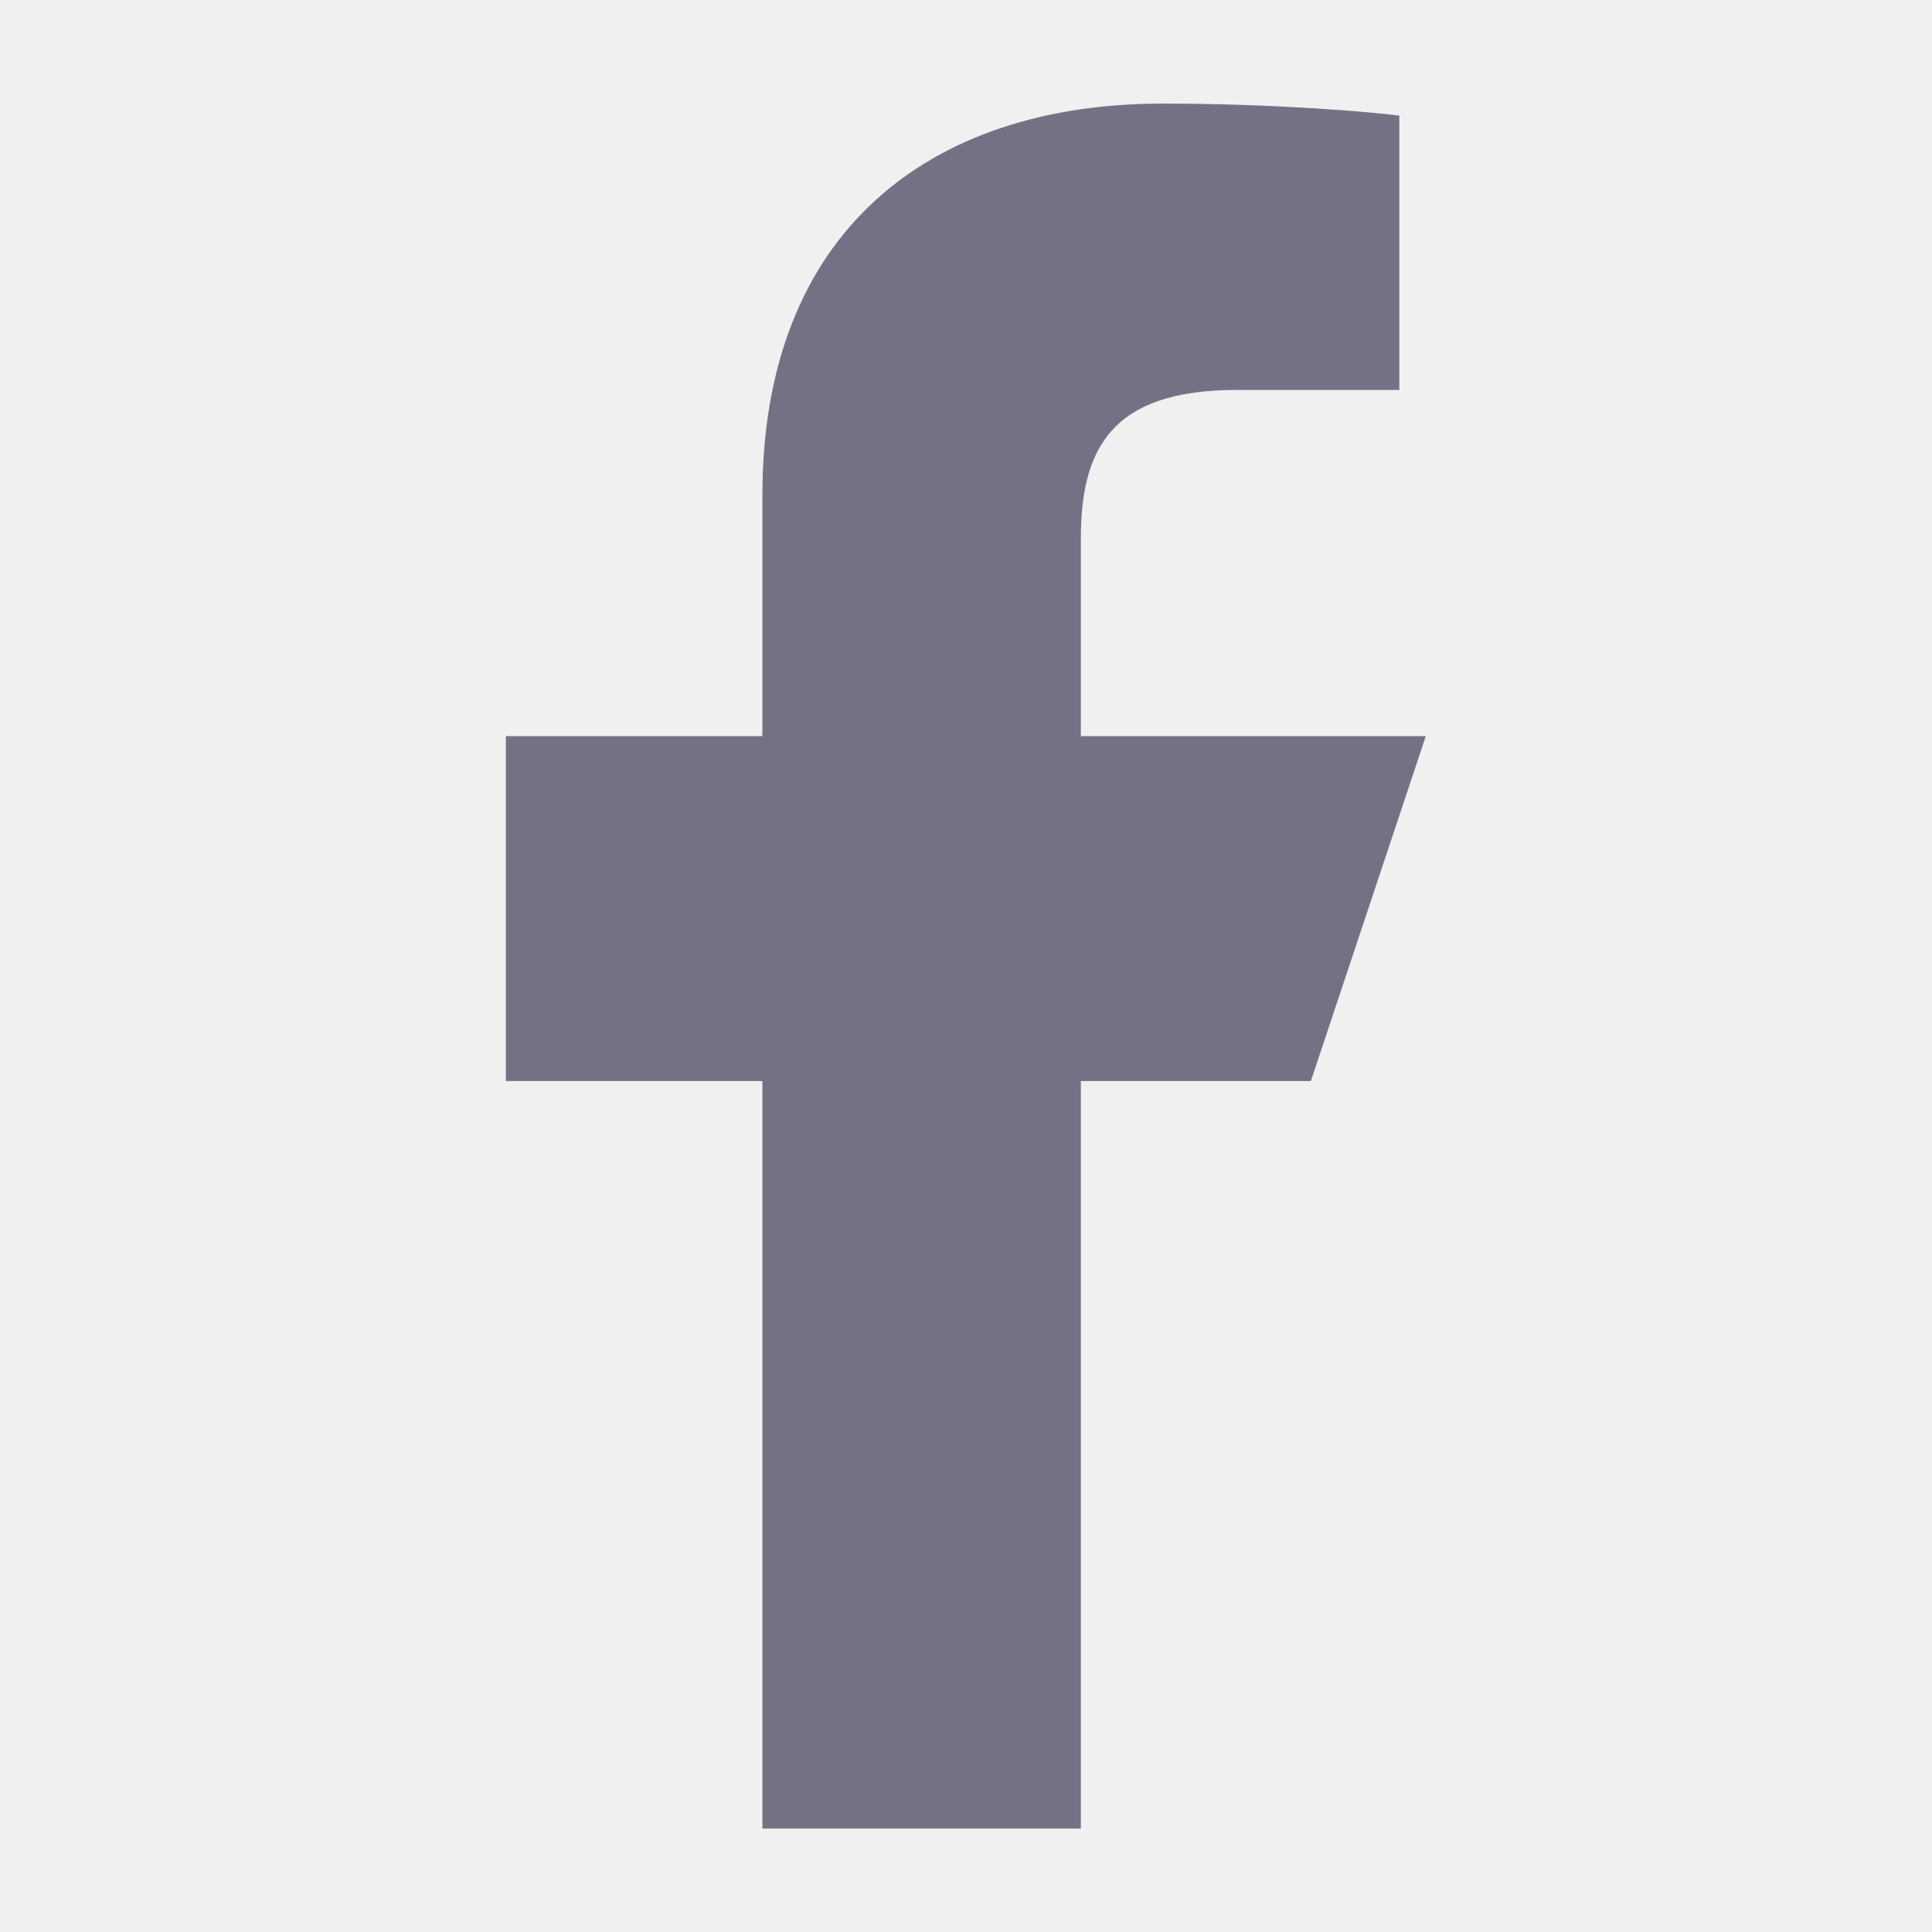
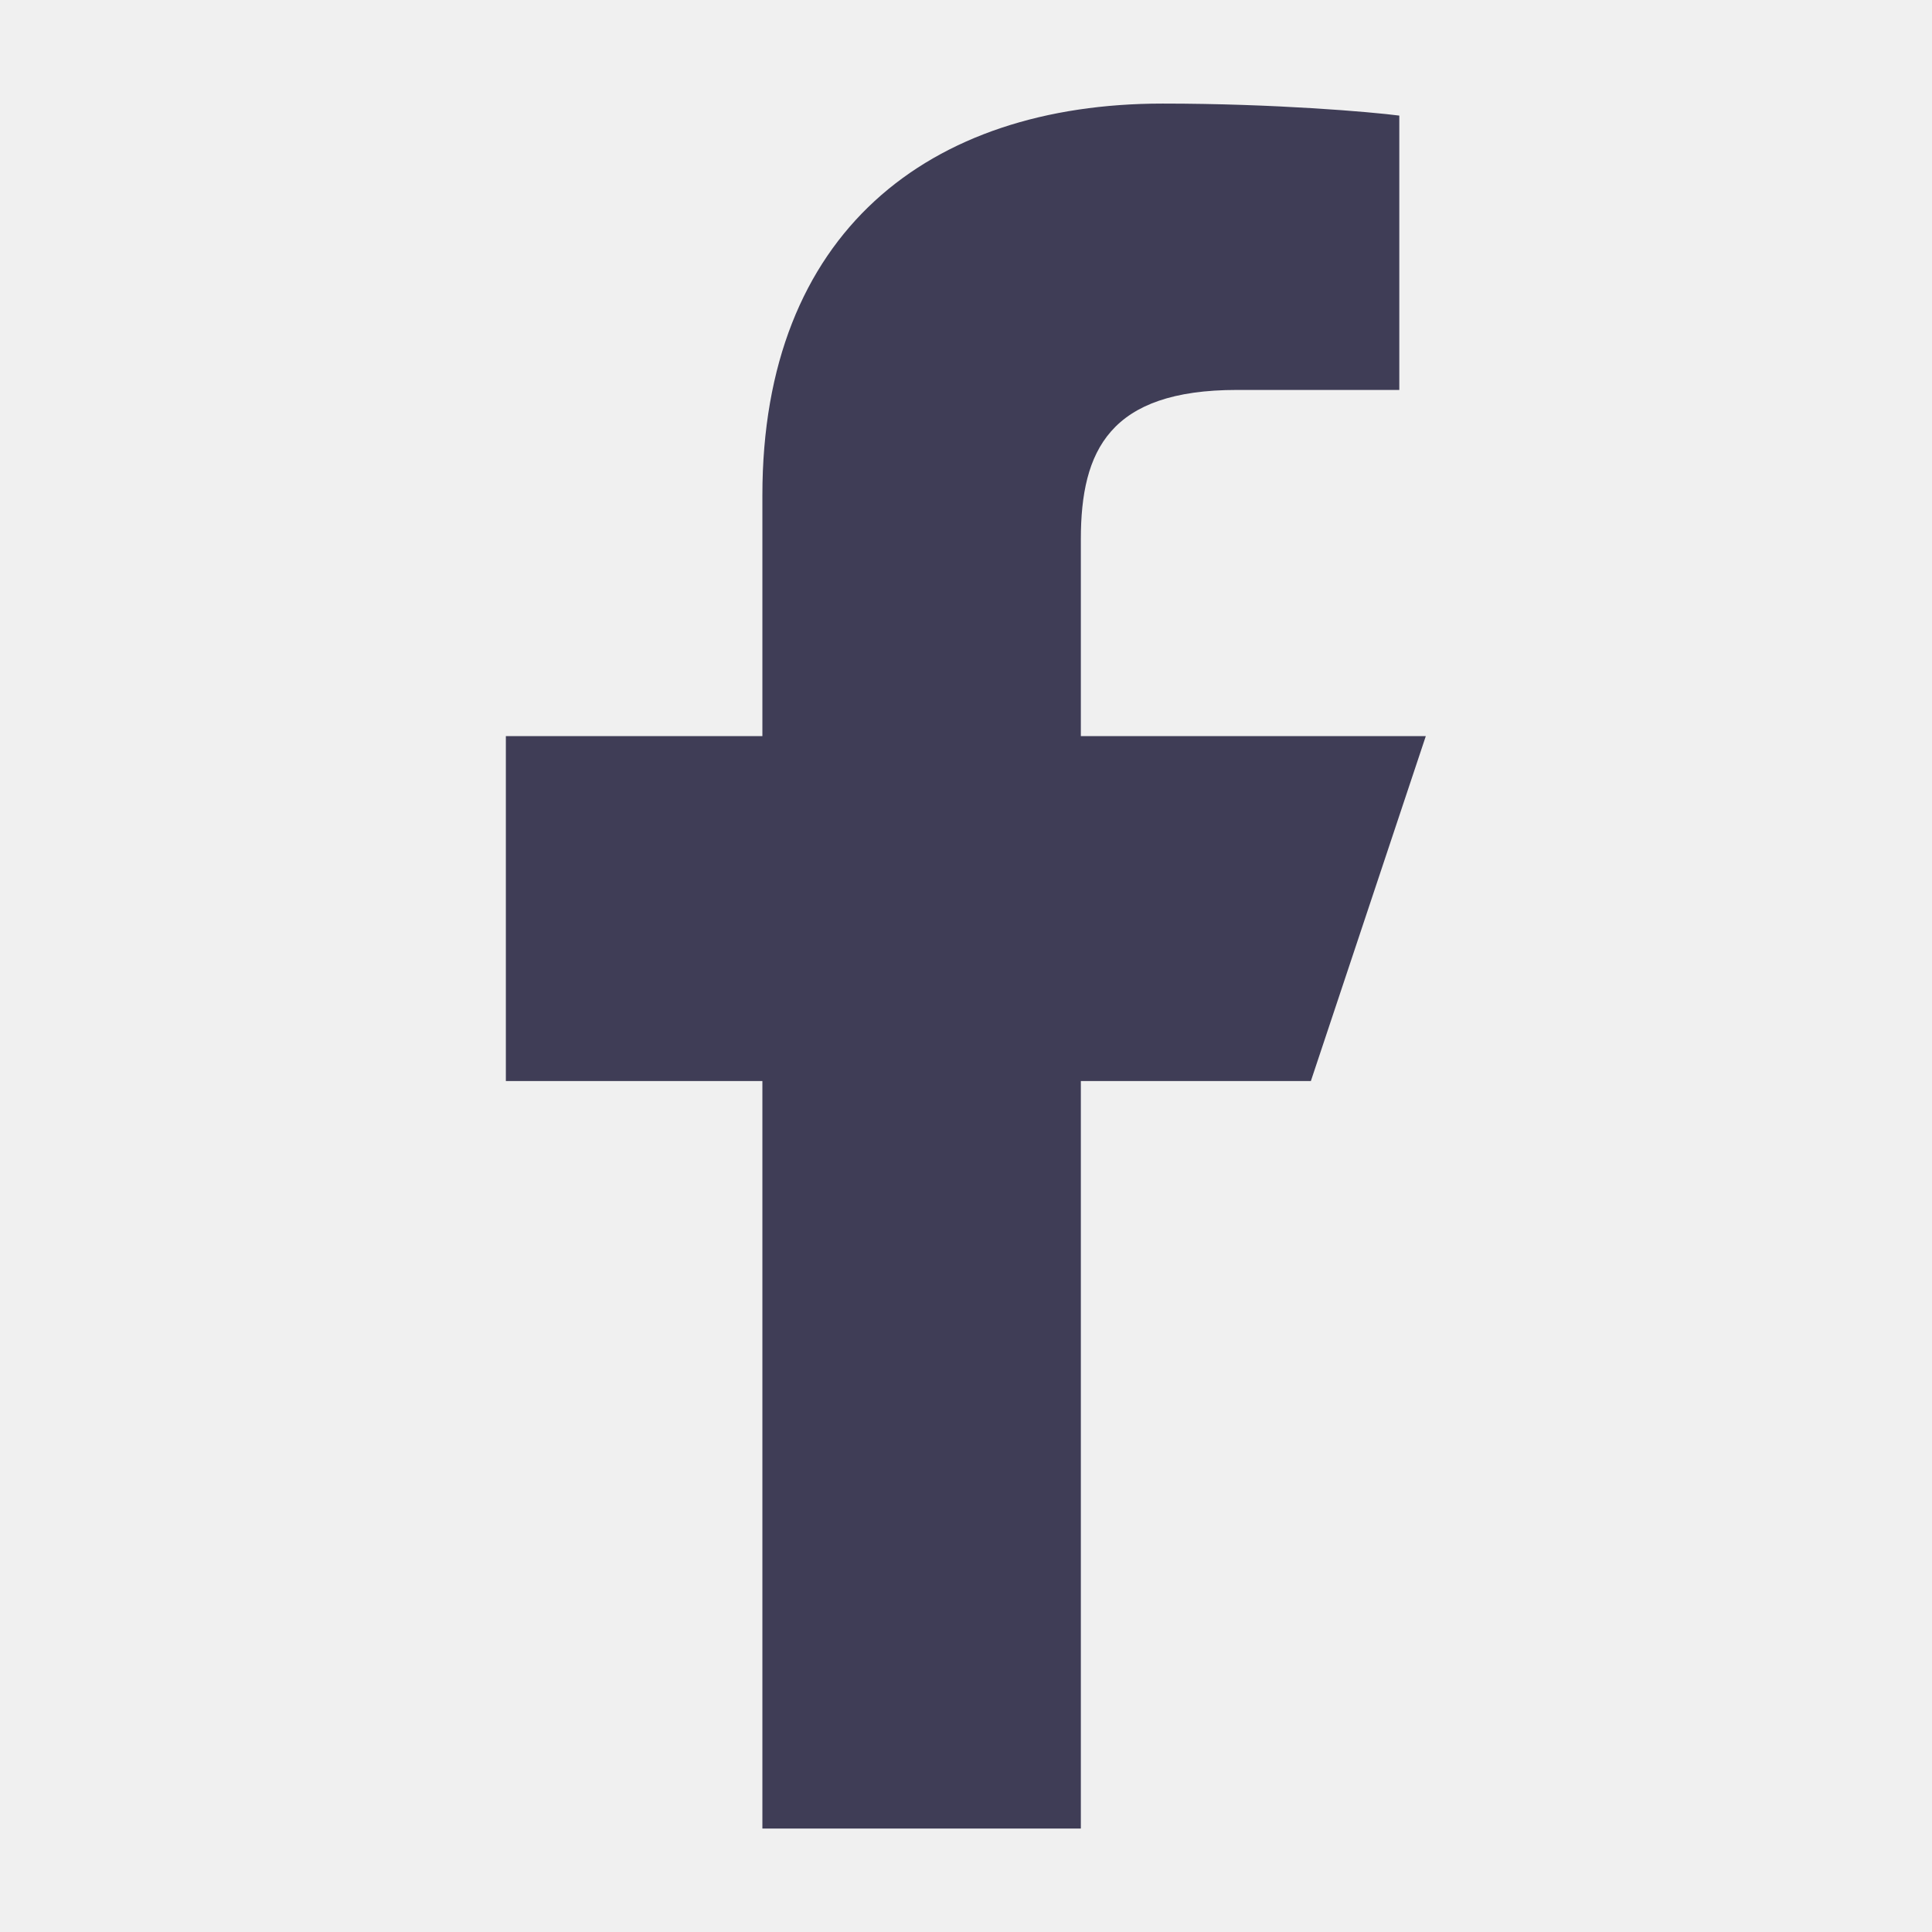
<svg xmlns="http://www.w3.org/2000/svg" width="18" height="18" viewBox="0 0 18 18" fill="none">
  <g clip-path="url(#clip0_702_32826)">
-     <path d="M7.103 17.036V10.072H4.713V6.858H7.103V4.613C7.103 2.168 8.651 0.965 10.832 0.965C11.877 0.965 12.775 1.043 13.037 1.077V3.633L11.524 3.633C10.338 3.633 10.07 4.197 10.07 5.024V6.858H13.284L12.213 10.072H10.07V17.036H7.103Z" fill="#757185" />
+     <path d="M7.103 17.036V10.072H4.713V6.858H7.103V4.613C7.103 2.168 8.651 0.965 10.832 0.965C11.877 0.965 12.775 1.043 13.037 1.077V3.633L11.524 3.633C10.338 3.633 10.07 4.197 10.07 5.024V6.858H13.284L12.213 10.072H10.07V17.036H7.103Z" fill="#3f3d56" />
  </g>
  <defs>
    <clipPath id="clip0_702_32826">
      <rect width="17.143" height="17.143" fill="white" transform="translate(0.427734 0.428711)" />
    </clipPath>
  </defs>
</svg>
